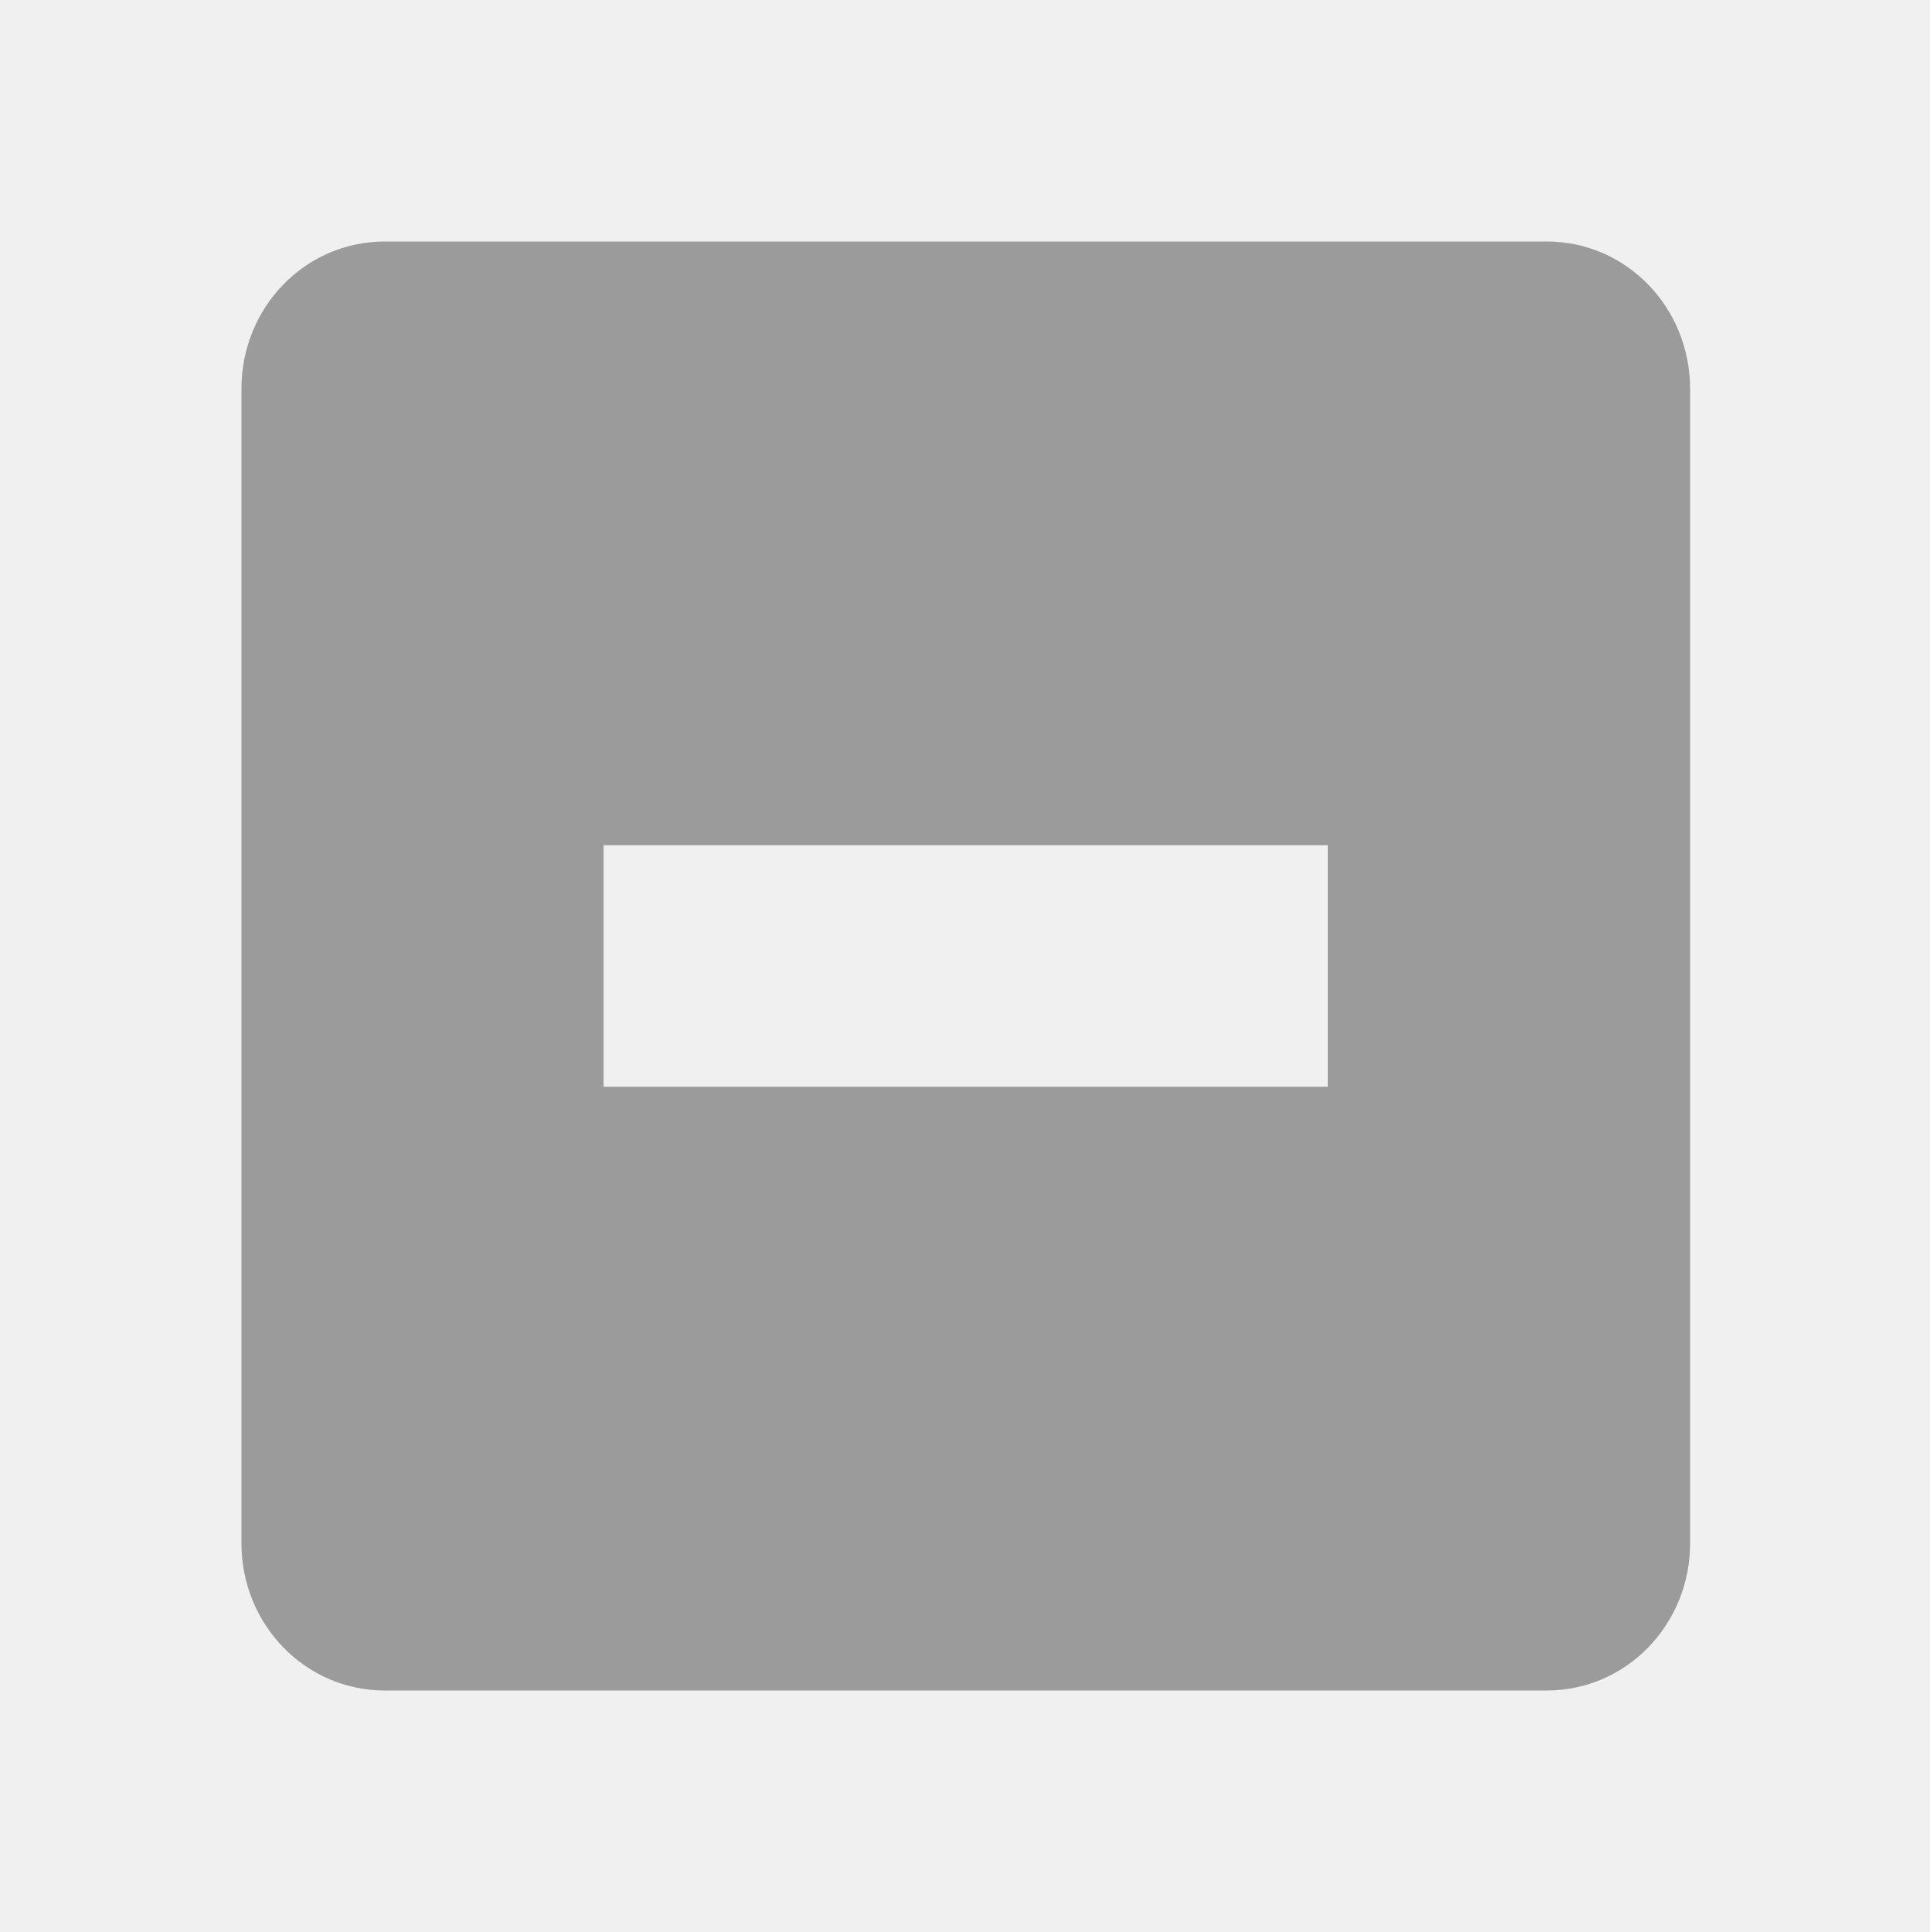
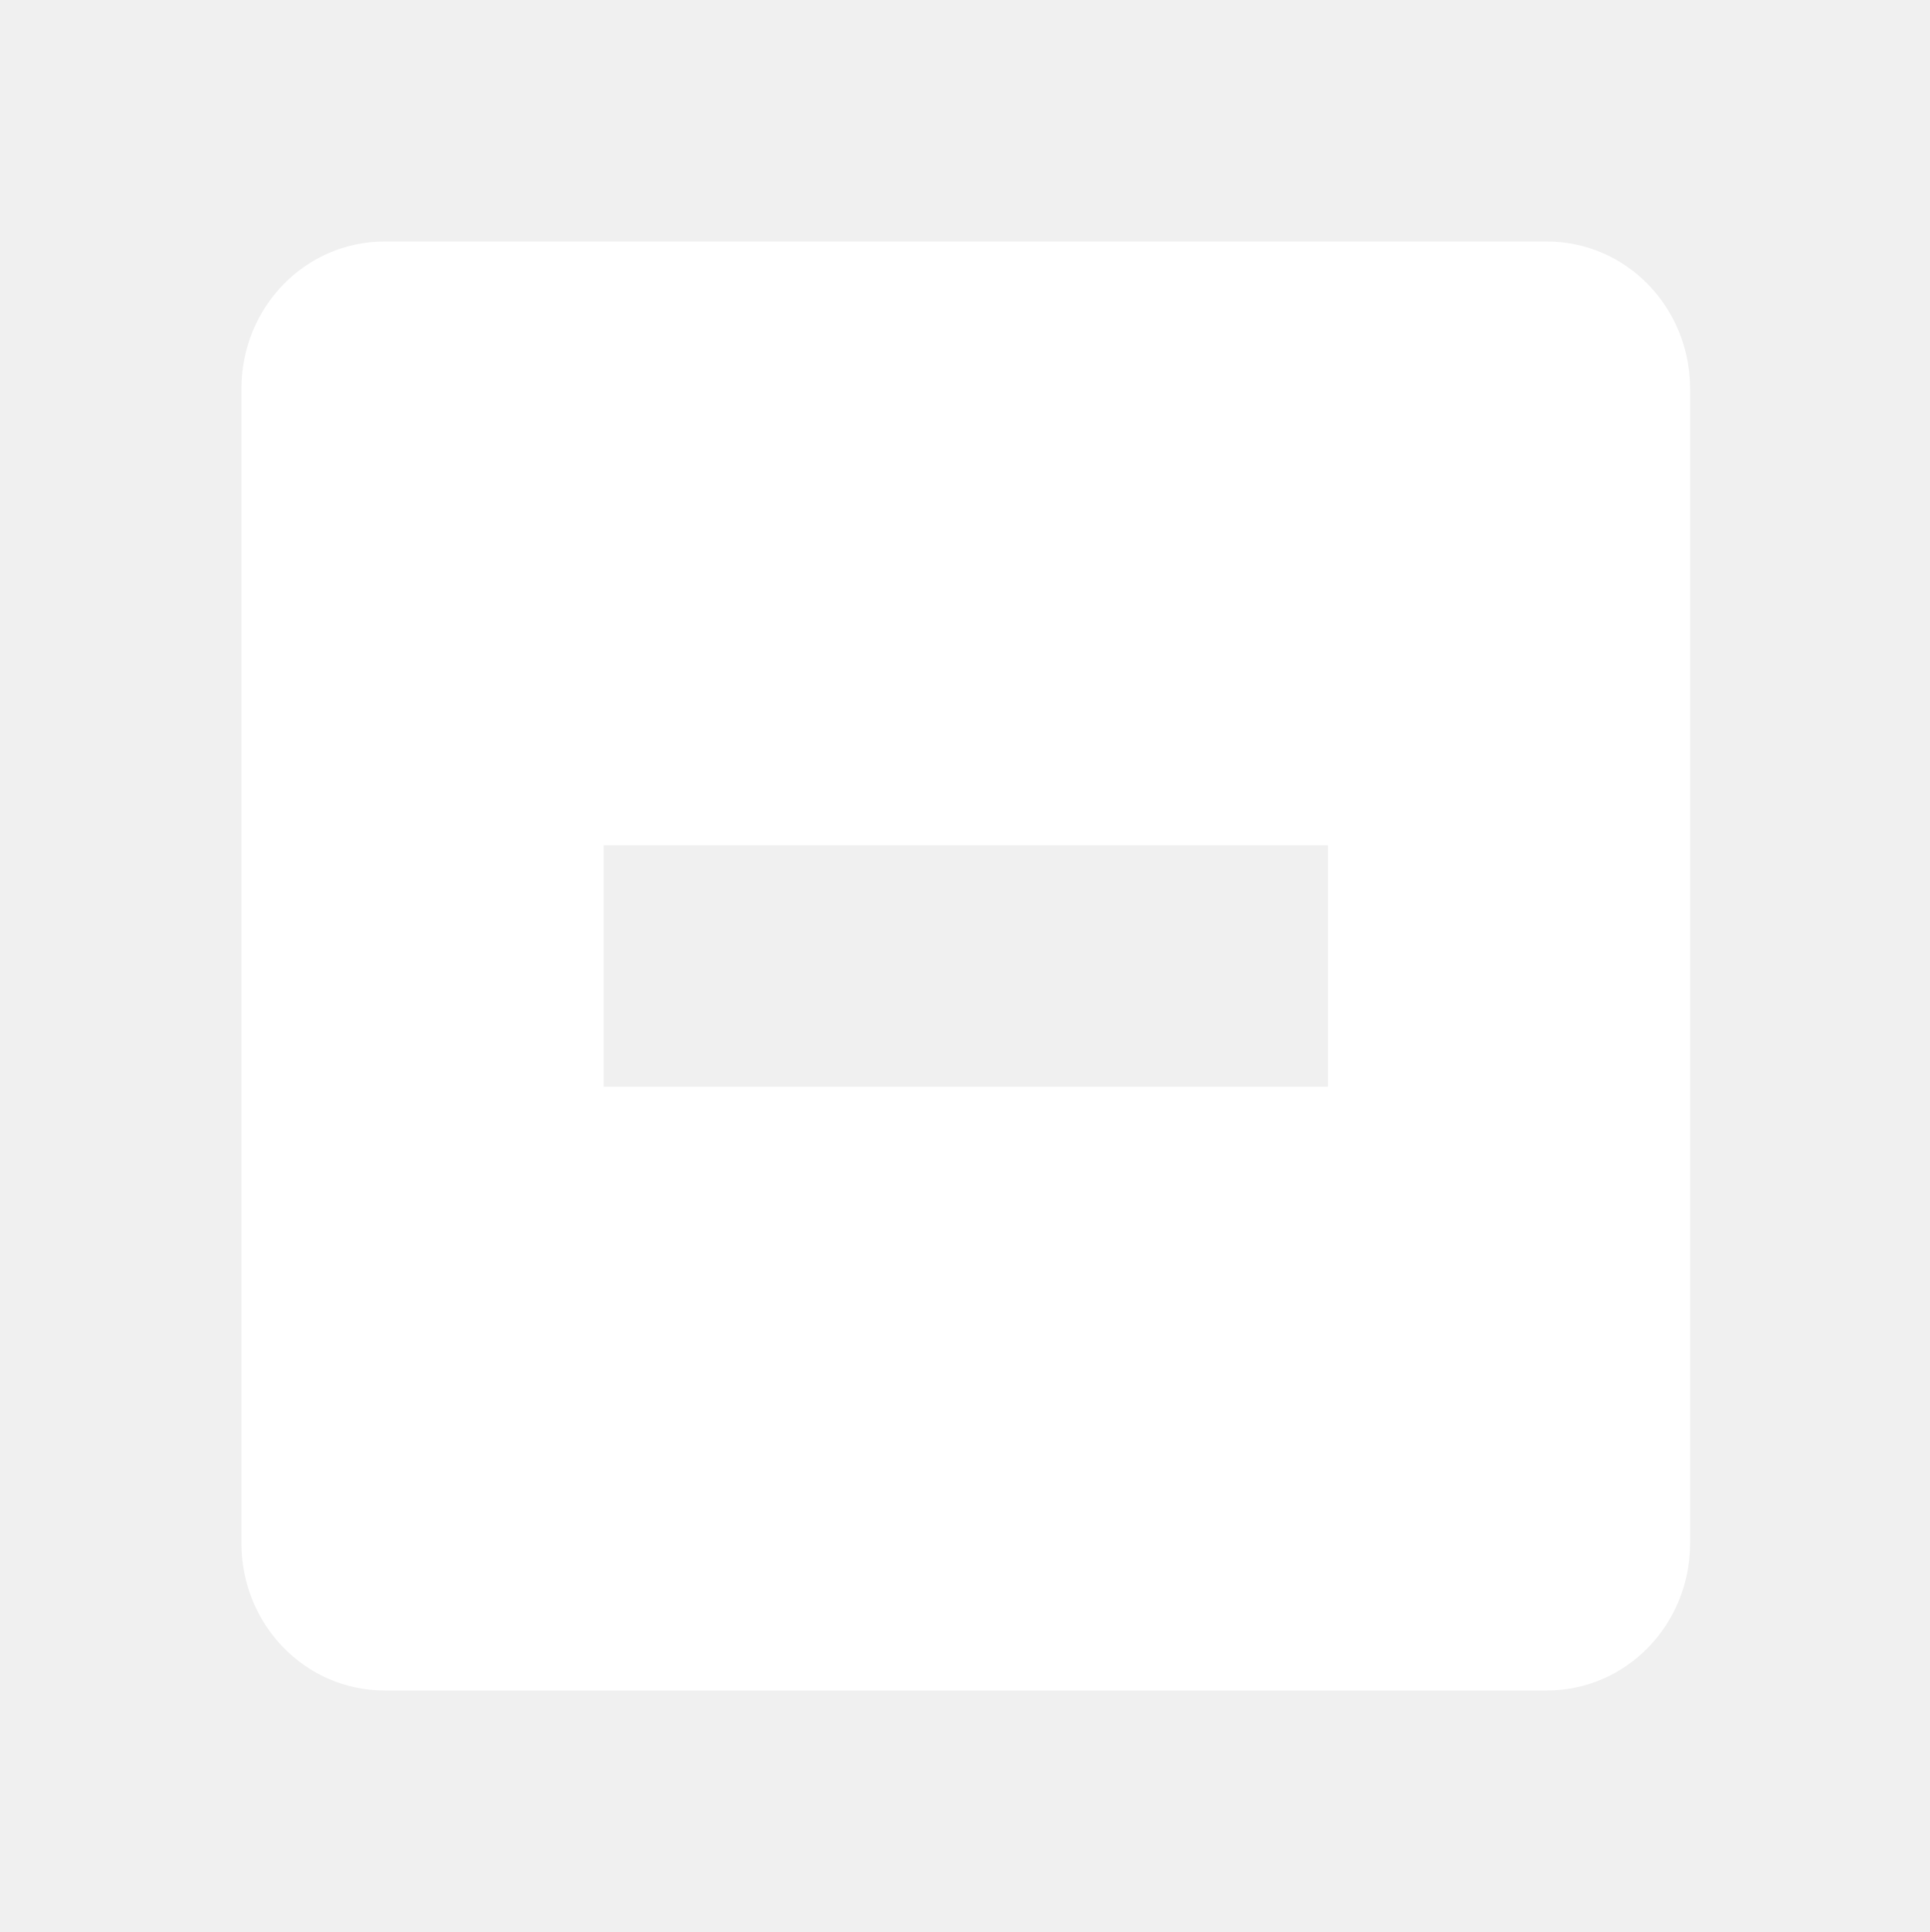
<svg xmlns="http://www.w3.org/2000/svg" width="15.982" height="16">
-   <path d="M3.188 2C2.524 2 2 2.549 2 3.219v9.562C2 13.451 2.525 14 3.188 14h9.624c.663 0 1.188-.549 1.188-1.219V3.22C14 2.549 13.475 2 12.812 2zM5 7h6v2H5z" style="marker:none" color="#bebebe" overflow="visible" fill="#9b9b9b" />
+   <path d="M3.188 2C2.524 2 2 2.549 2 3.219v9.562C2 13.451 2.525 14 3.188 14h9.624c.663 0 1.188-.549 1.188-1.219V3.22C14 2.549 13.475 2 12.812 2zM5 7h6v2H5z" style="marker:none" color="#bebebe" overflow="visible" fill="#ffffff" />
</svg>
